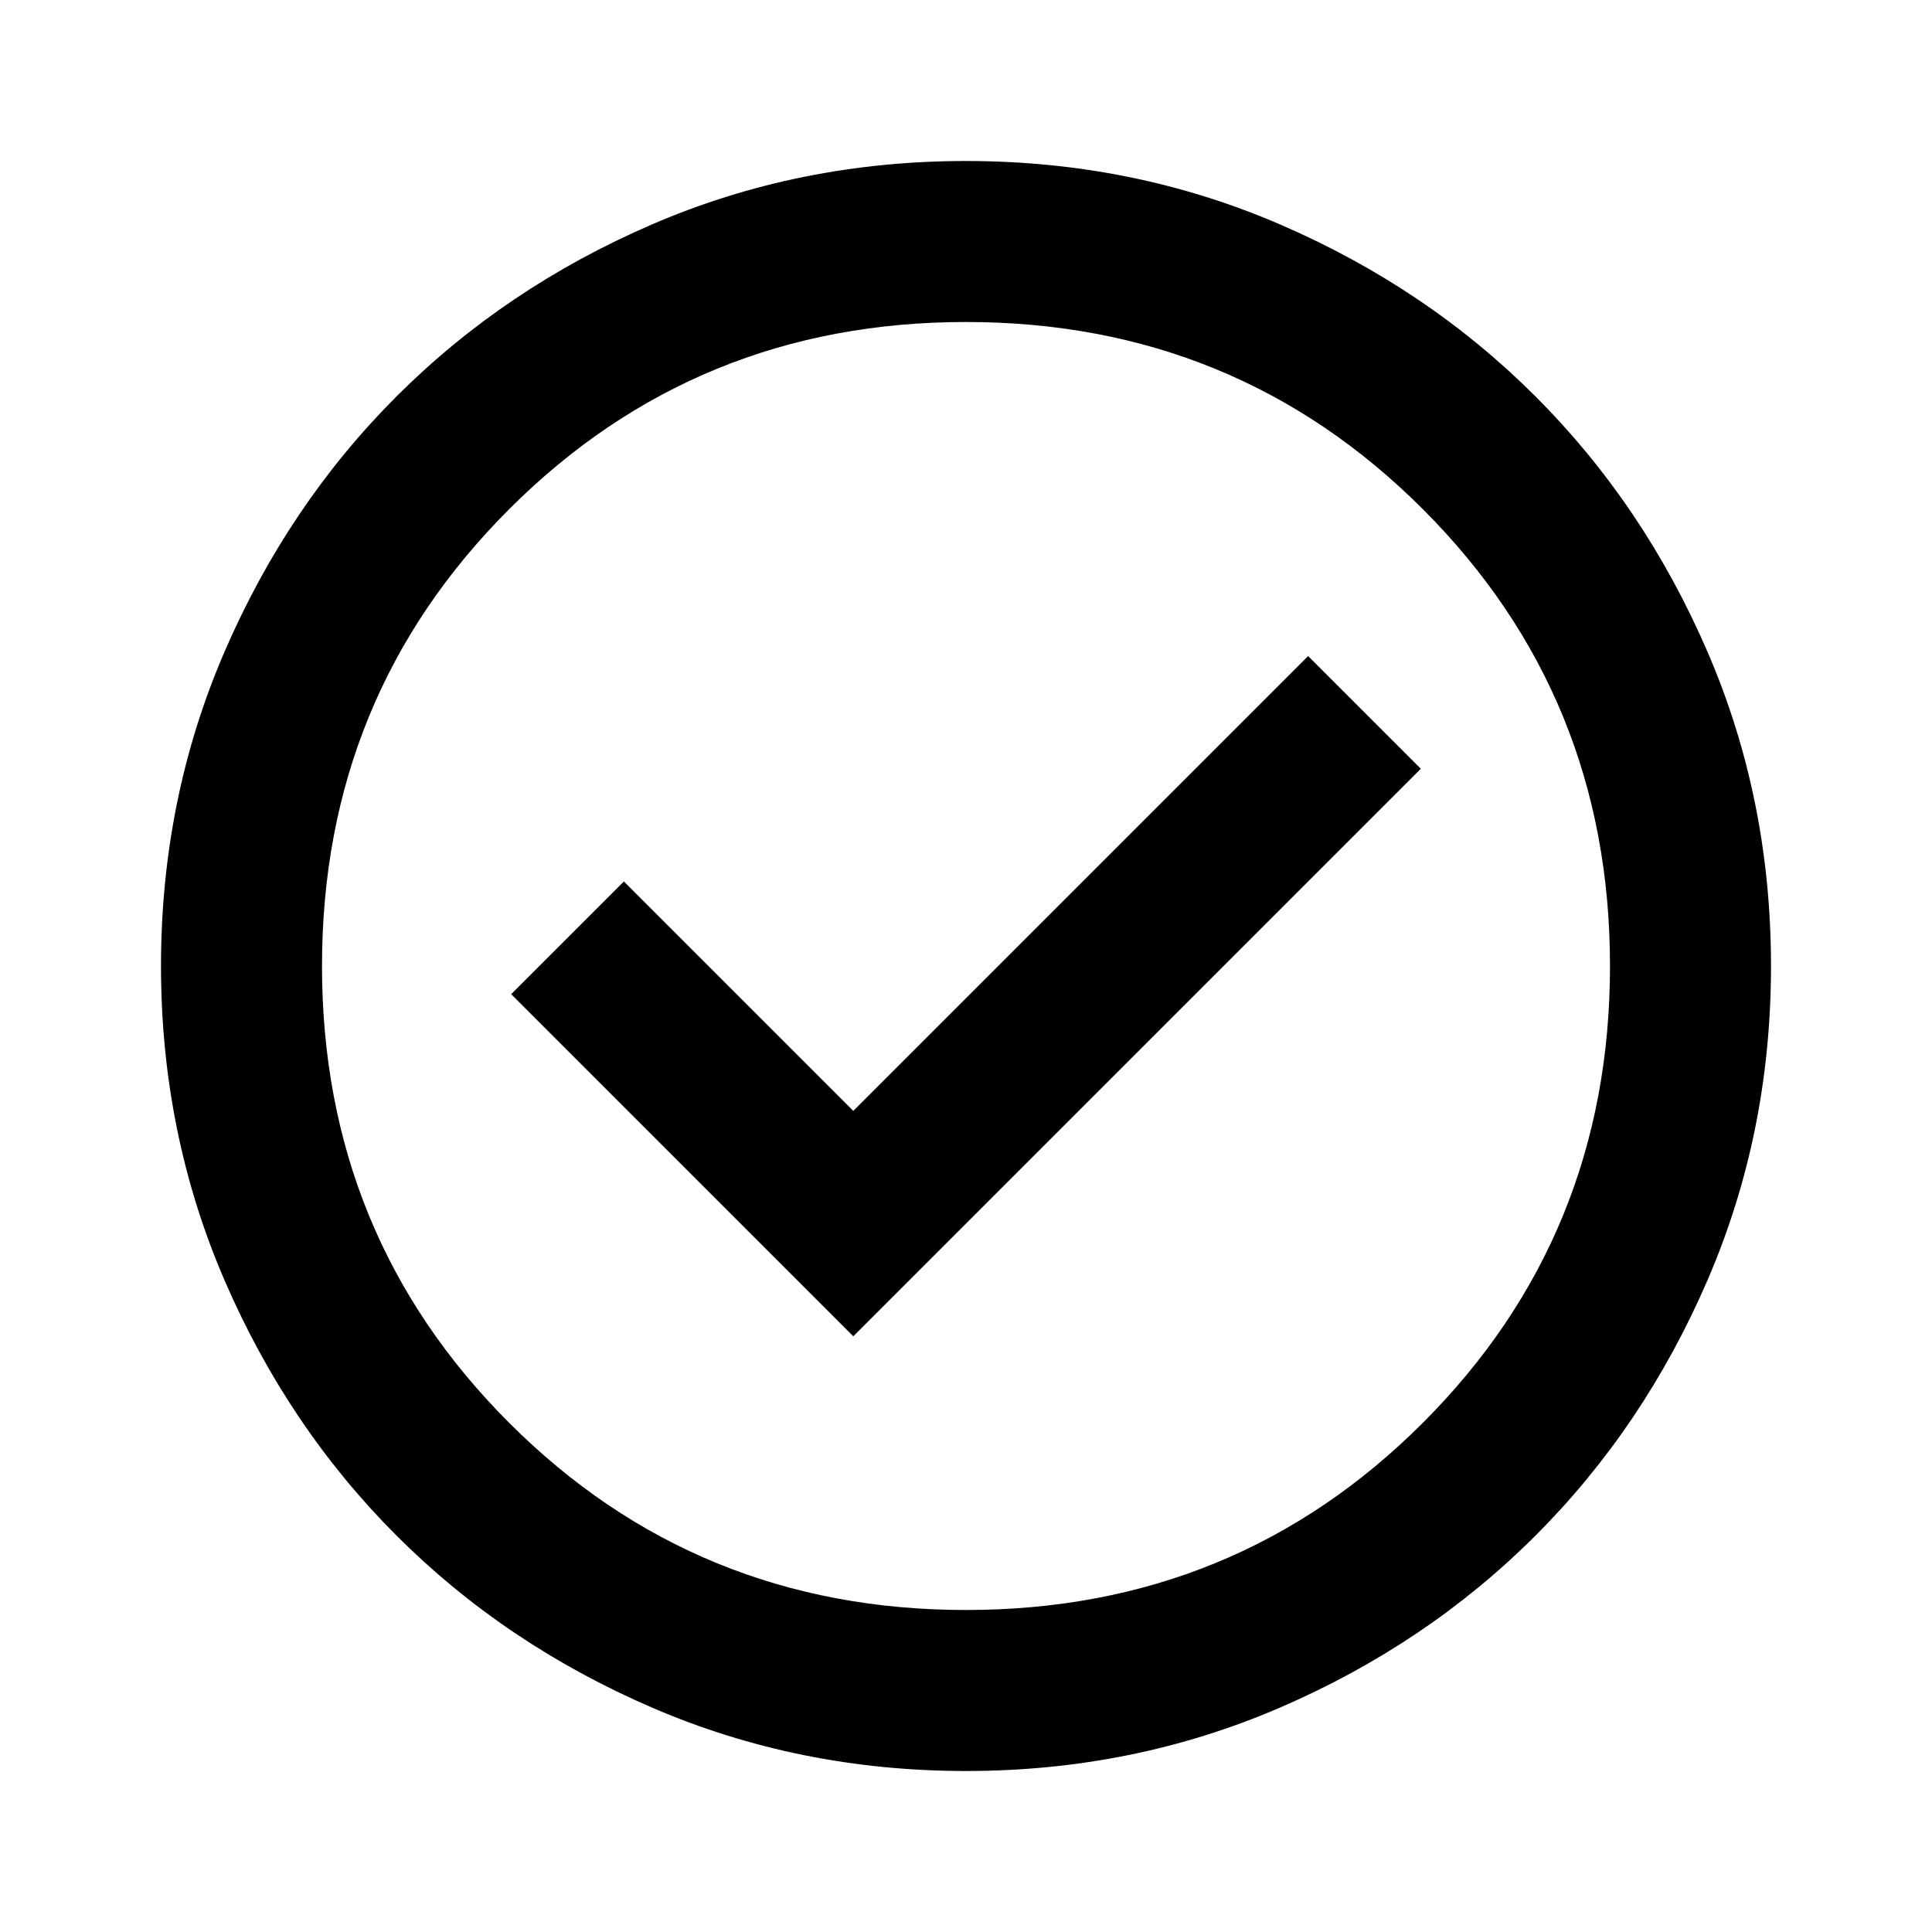
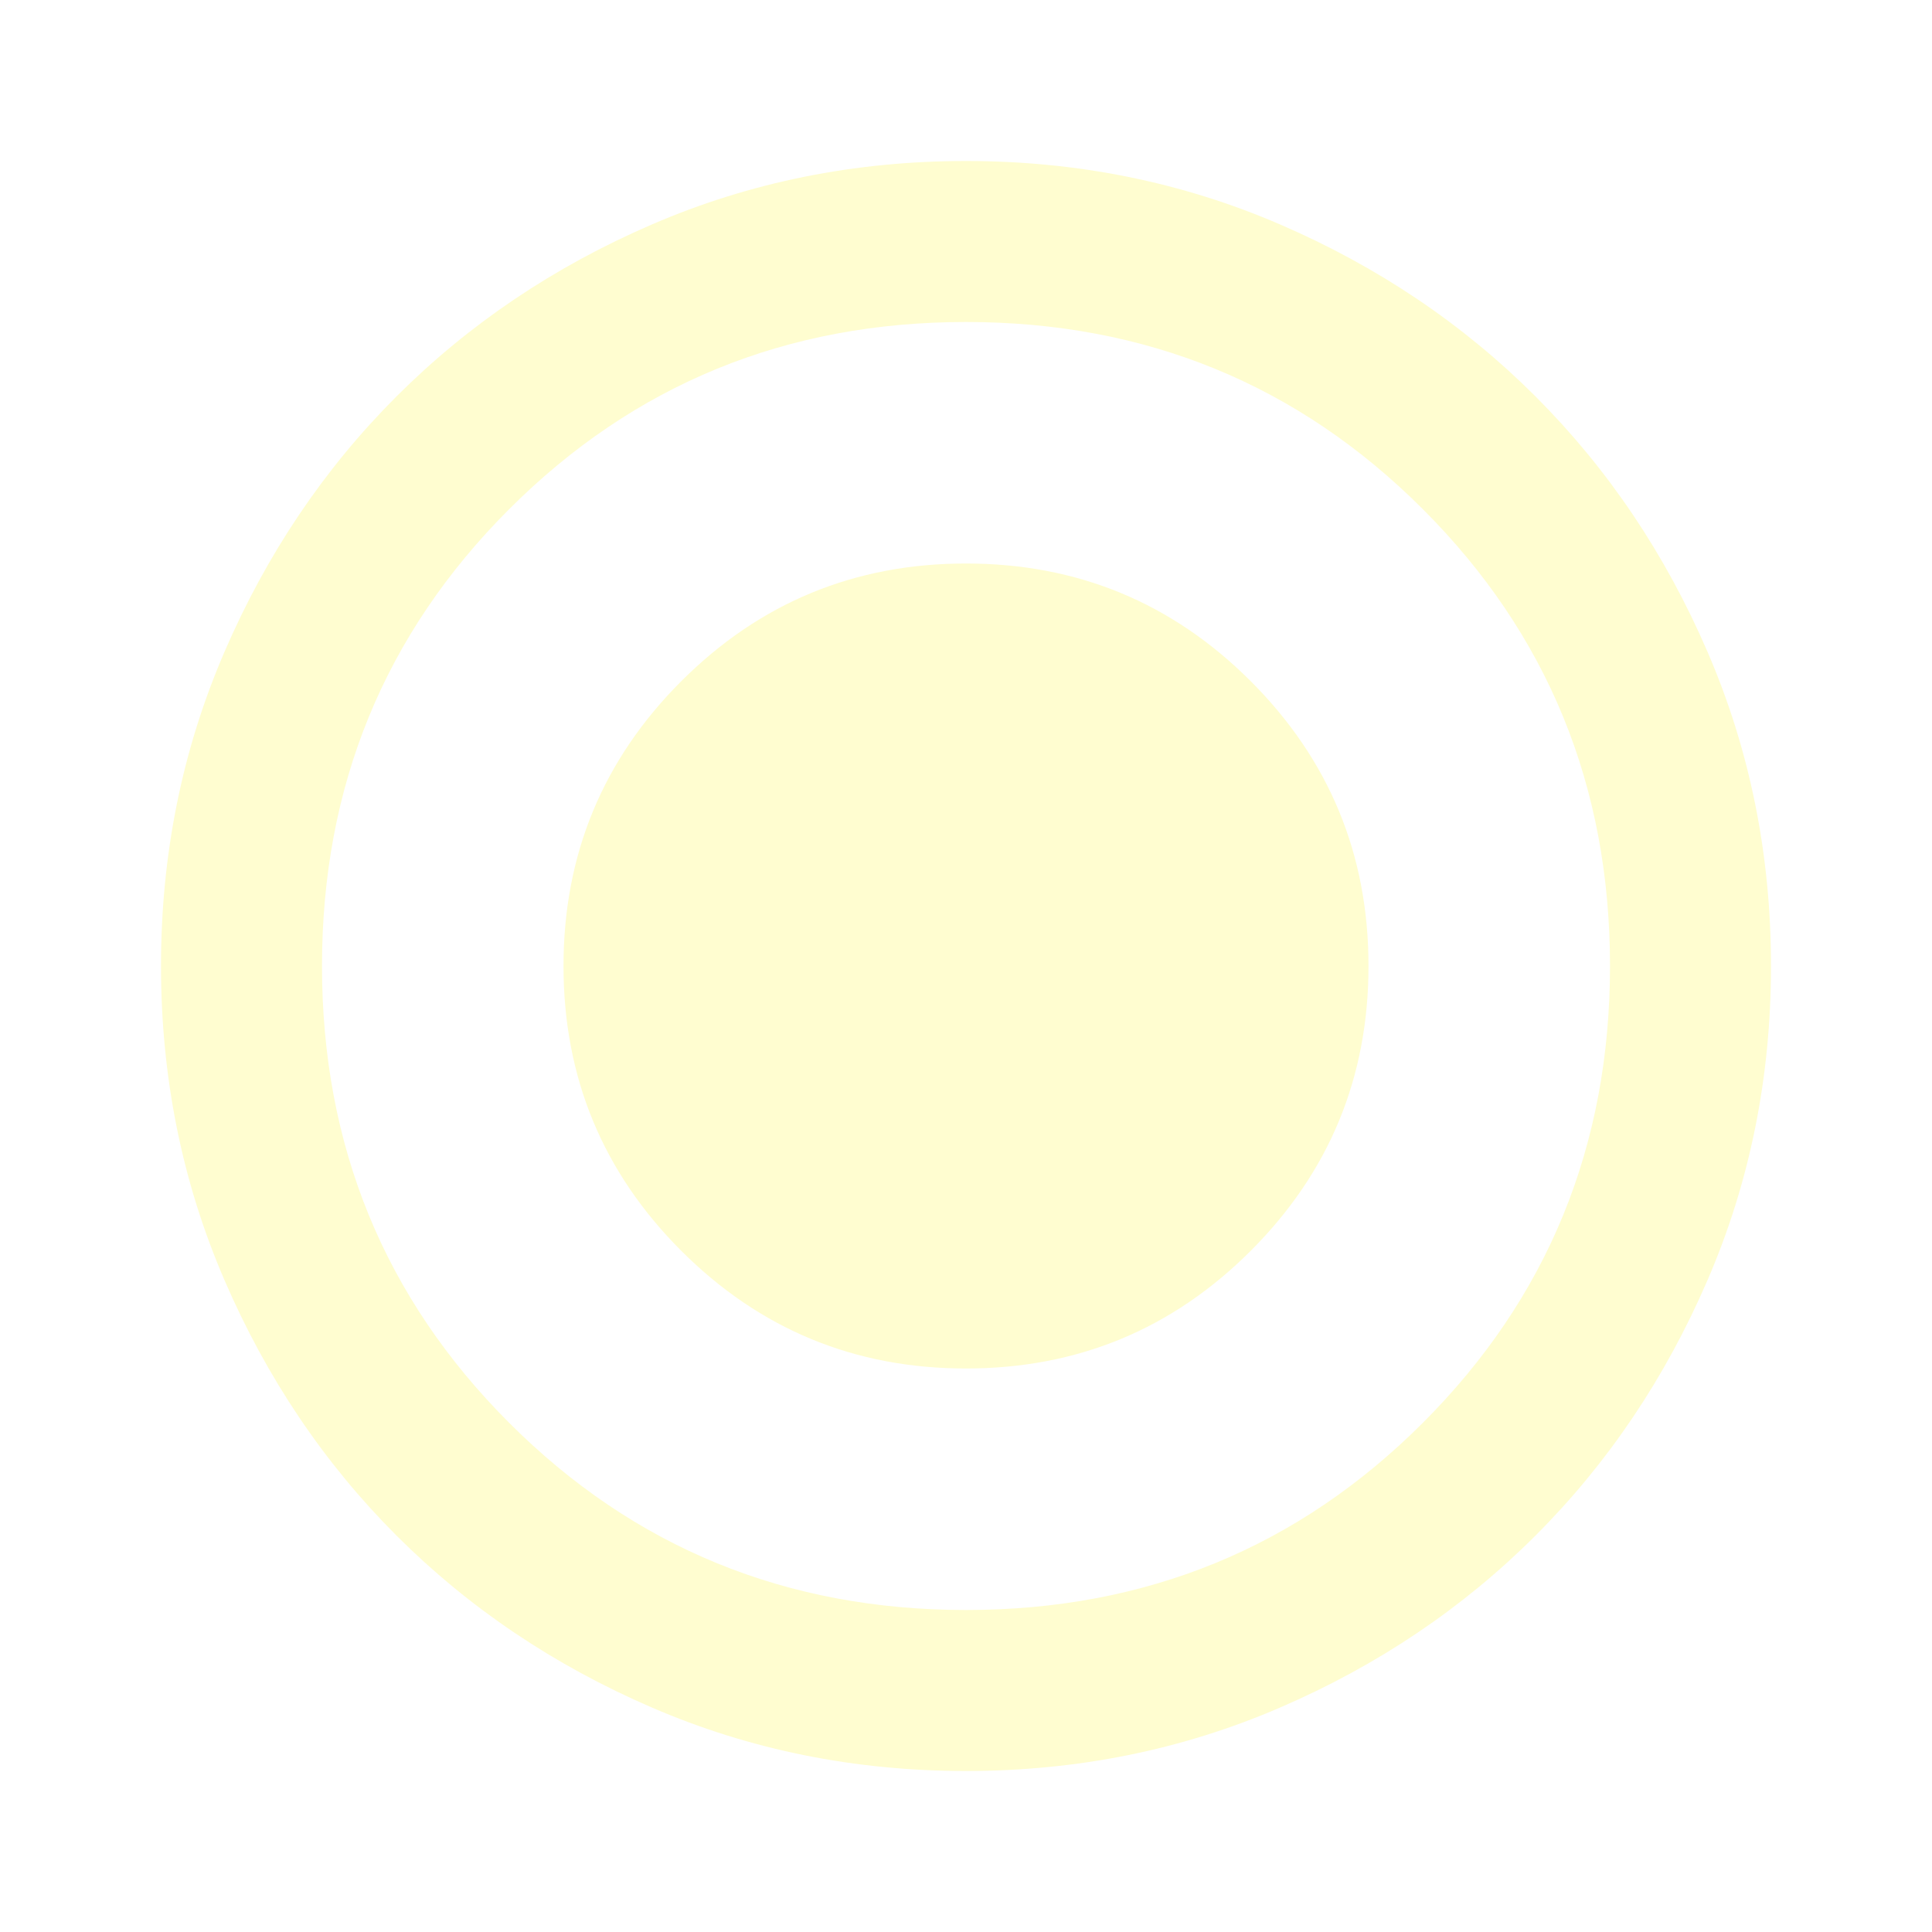
- <svg xmlns="http://www.w3.org/2000/svg" height="24" viewBox="0 -960 960 960" width="24">
-   <path d="m424-296 282-282-56-56-226 226-114-114-56 56 170 170Zm56 216q-83 0-156-31.5T197-197q-54-54-85.5-127T80-480q0-83 31.5-156T197-763q54-54 127-85.5T480-880q83 0 156 31.5T763-763q54 54 85.5 127T880-480q0 83-31.5 156T763-197q-54 54-127 85.5T480-80Zm0-80q134 0 227-93t93-227q0-134-93-227t-227-93q-134 0-227 93t-93 227q0 134 93 227t227 93Zm0-320Z" />
+ <svg xmlns="http://www.w3.org/2000/svg" height="24" viewBox="0 -960 960 960" width="24" style="fill: #FFFDD0;">
+   <path d="M480-280q83 0 141.5-58.5T680-480q0-83-58.5-141.5T480-680q-83 0-141.5 58.5T280-480q0 83 58.5 141.5T480-280Zm0 200q-83 0-156-31.5T197-197q-54-54-85.5-127T80-480q0-83 31.5-156T197-763q54-54 127-85.5T480-880q83 0 156 31.5T763-763q54 54 85.5 127T880-480q0 83-31.5 156T763-197q-54 54-127 85.5T480-80Zm0-80q134 0 227-93t93-227q0-134-93-227t-227-93q-134 0-227 93t-93 227q0 134 93 227t227 93Zm0-320Z" />
</svg>
